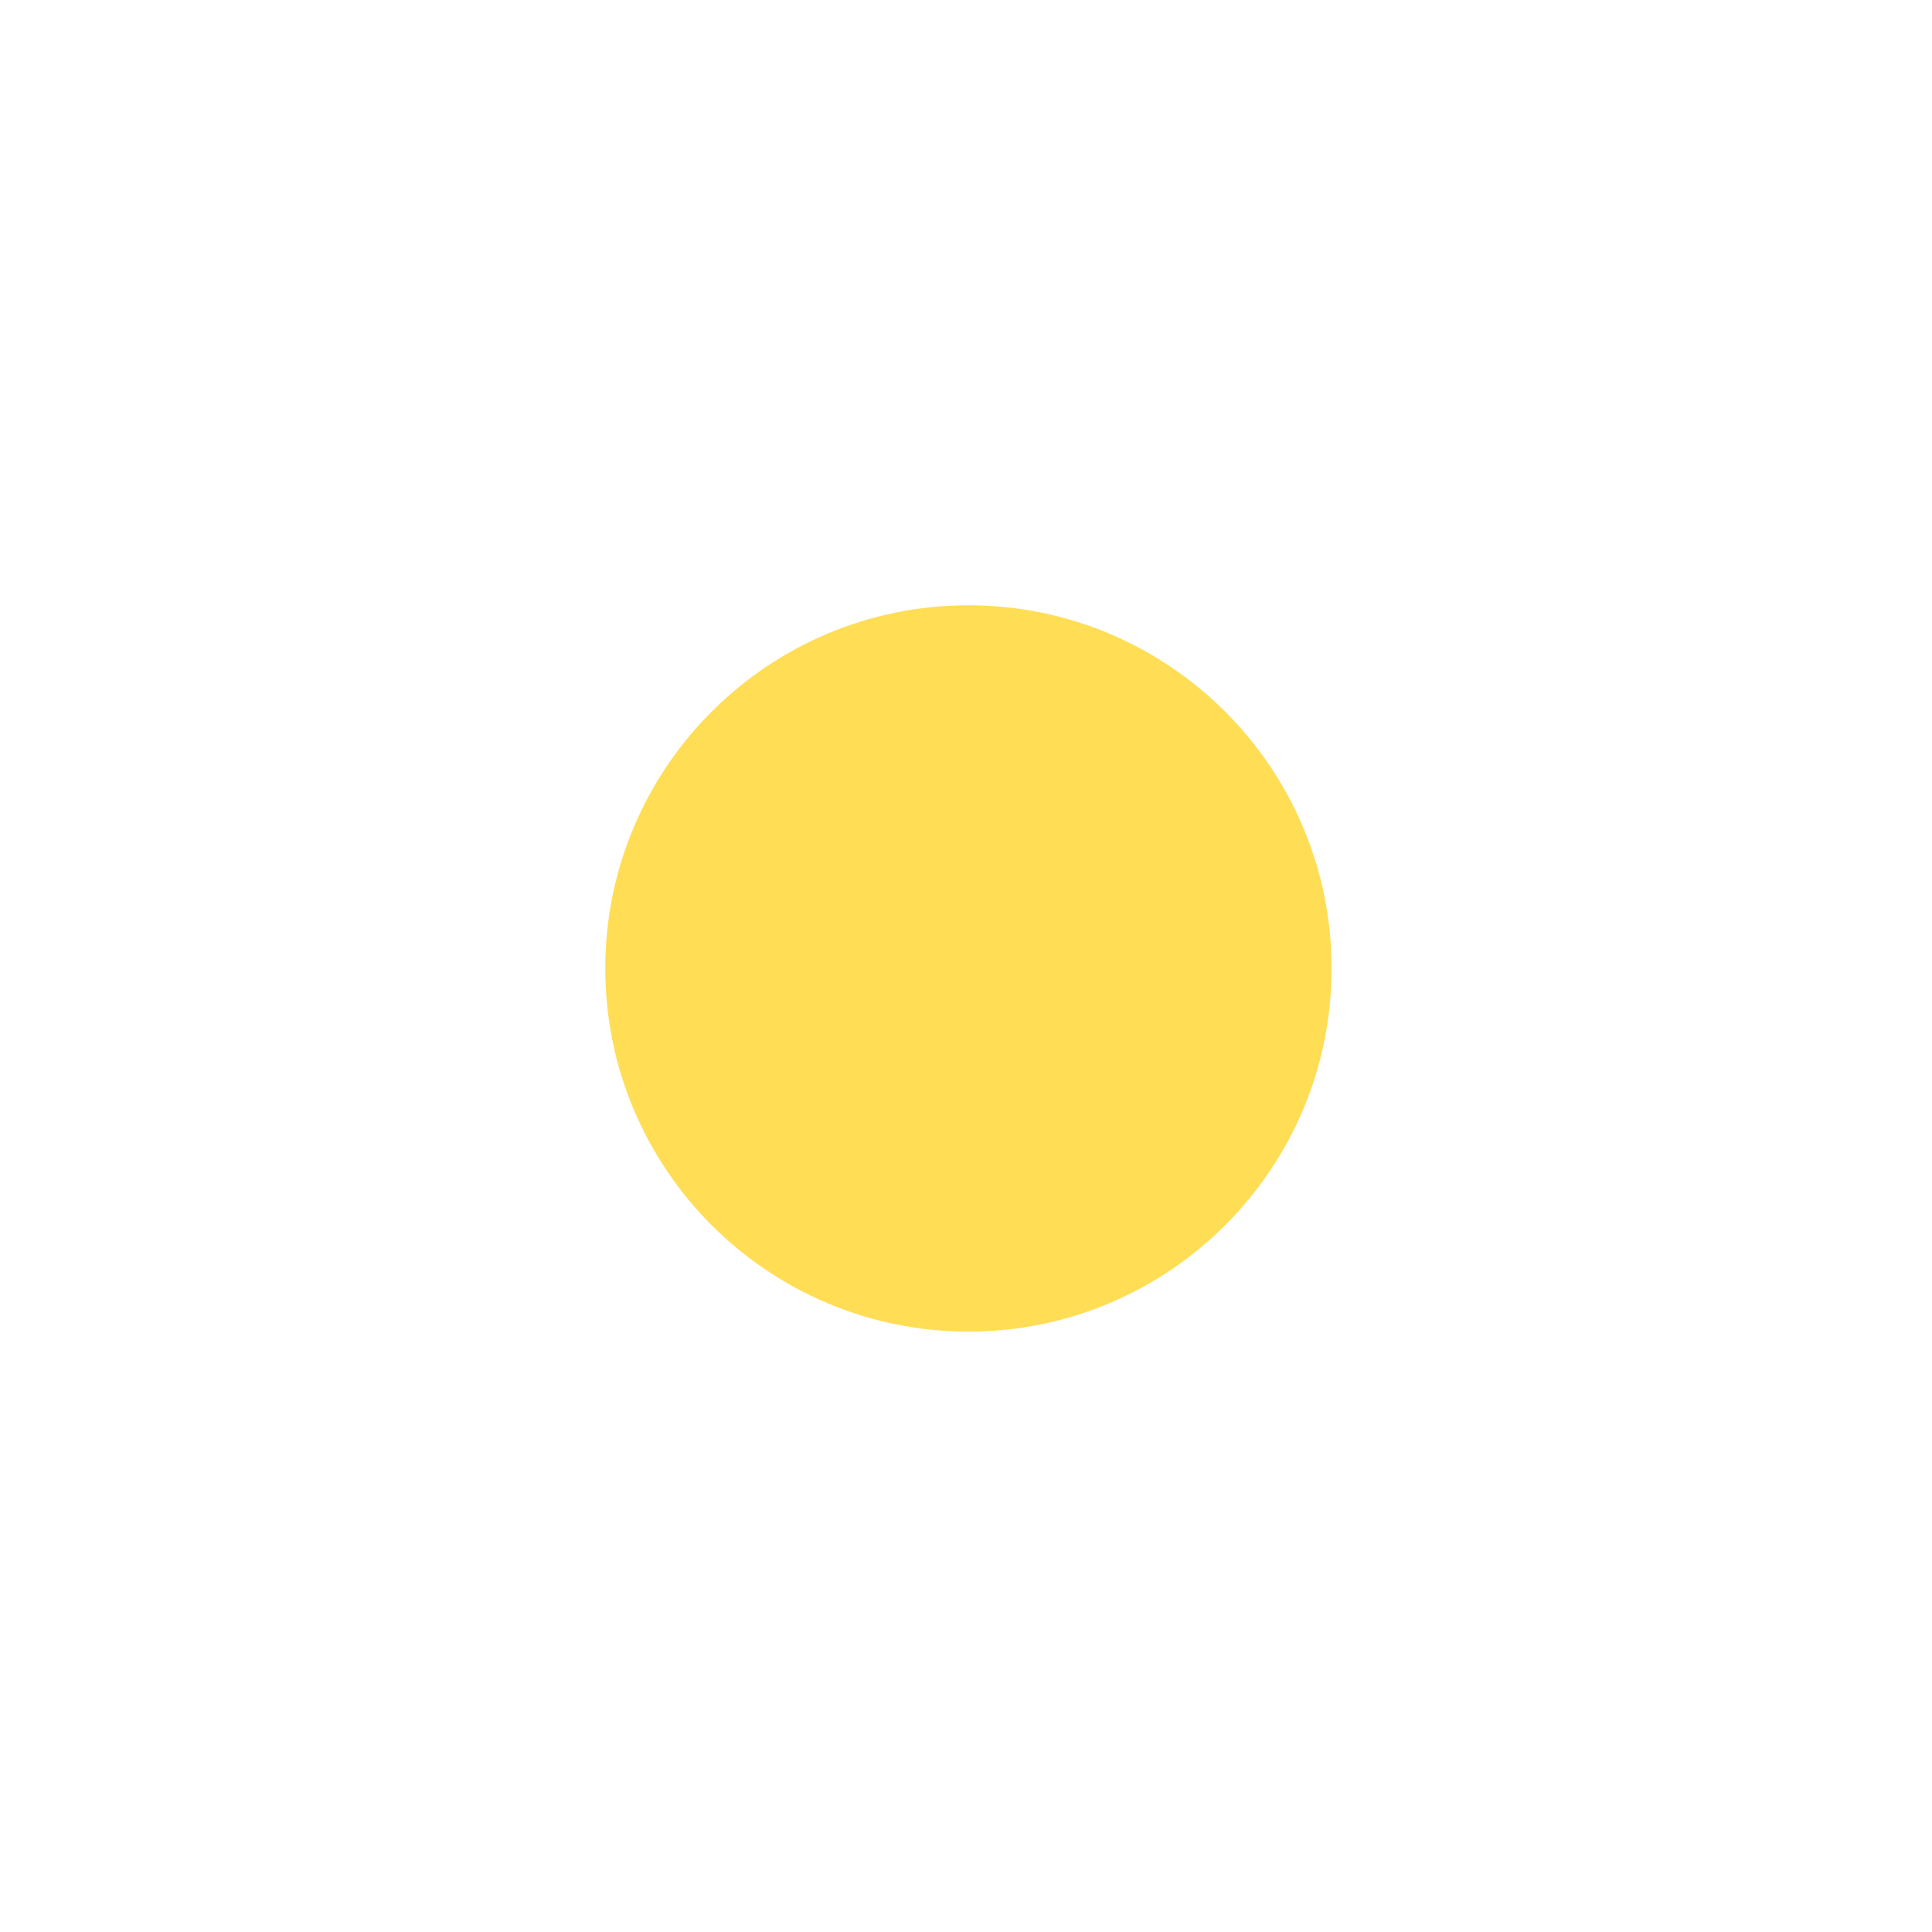
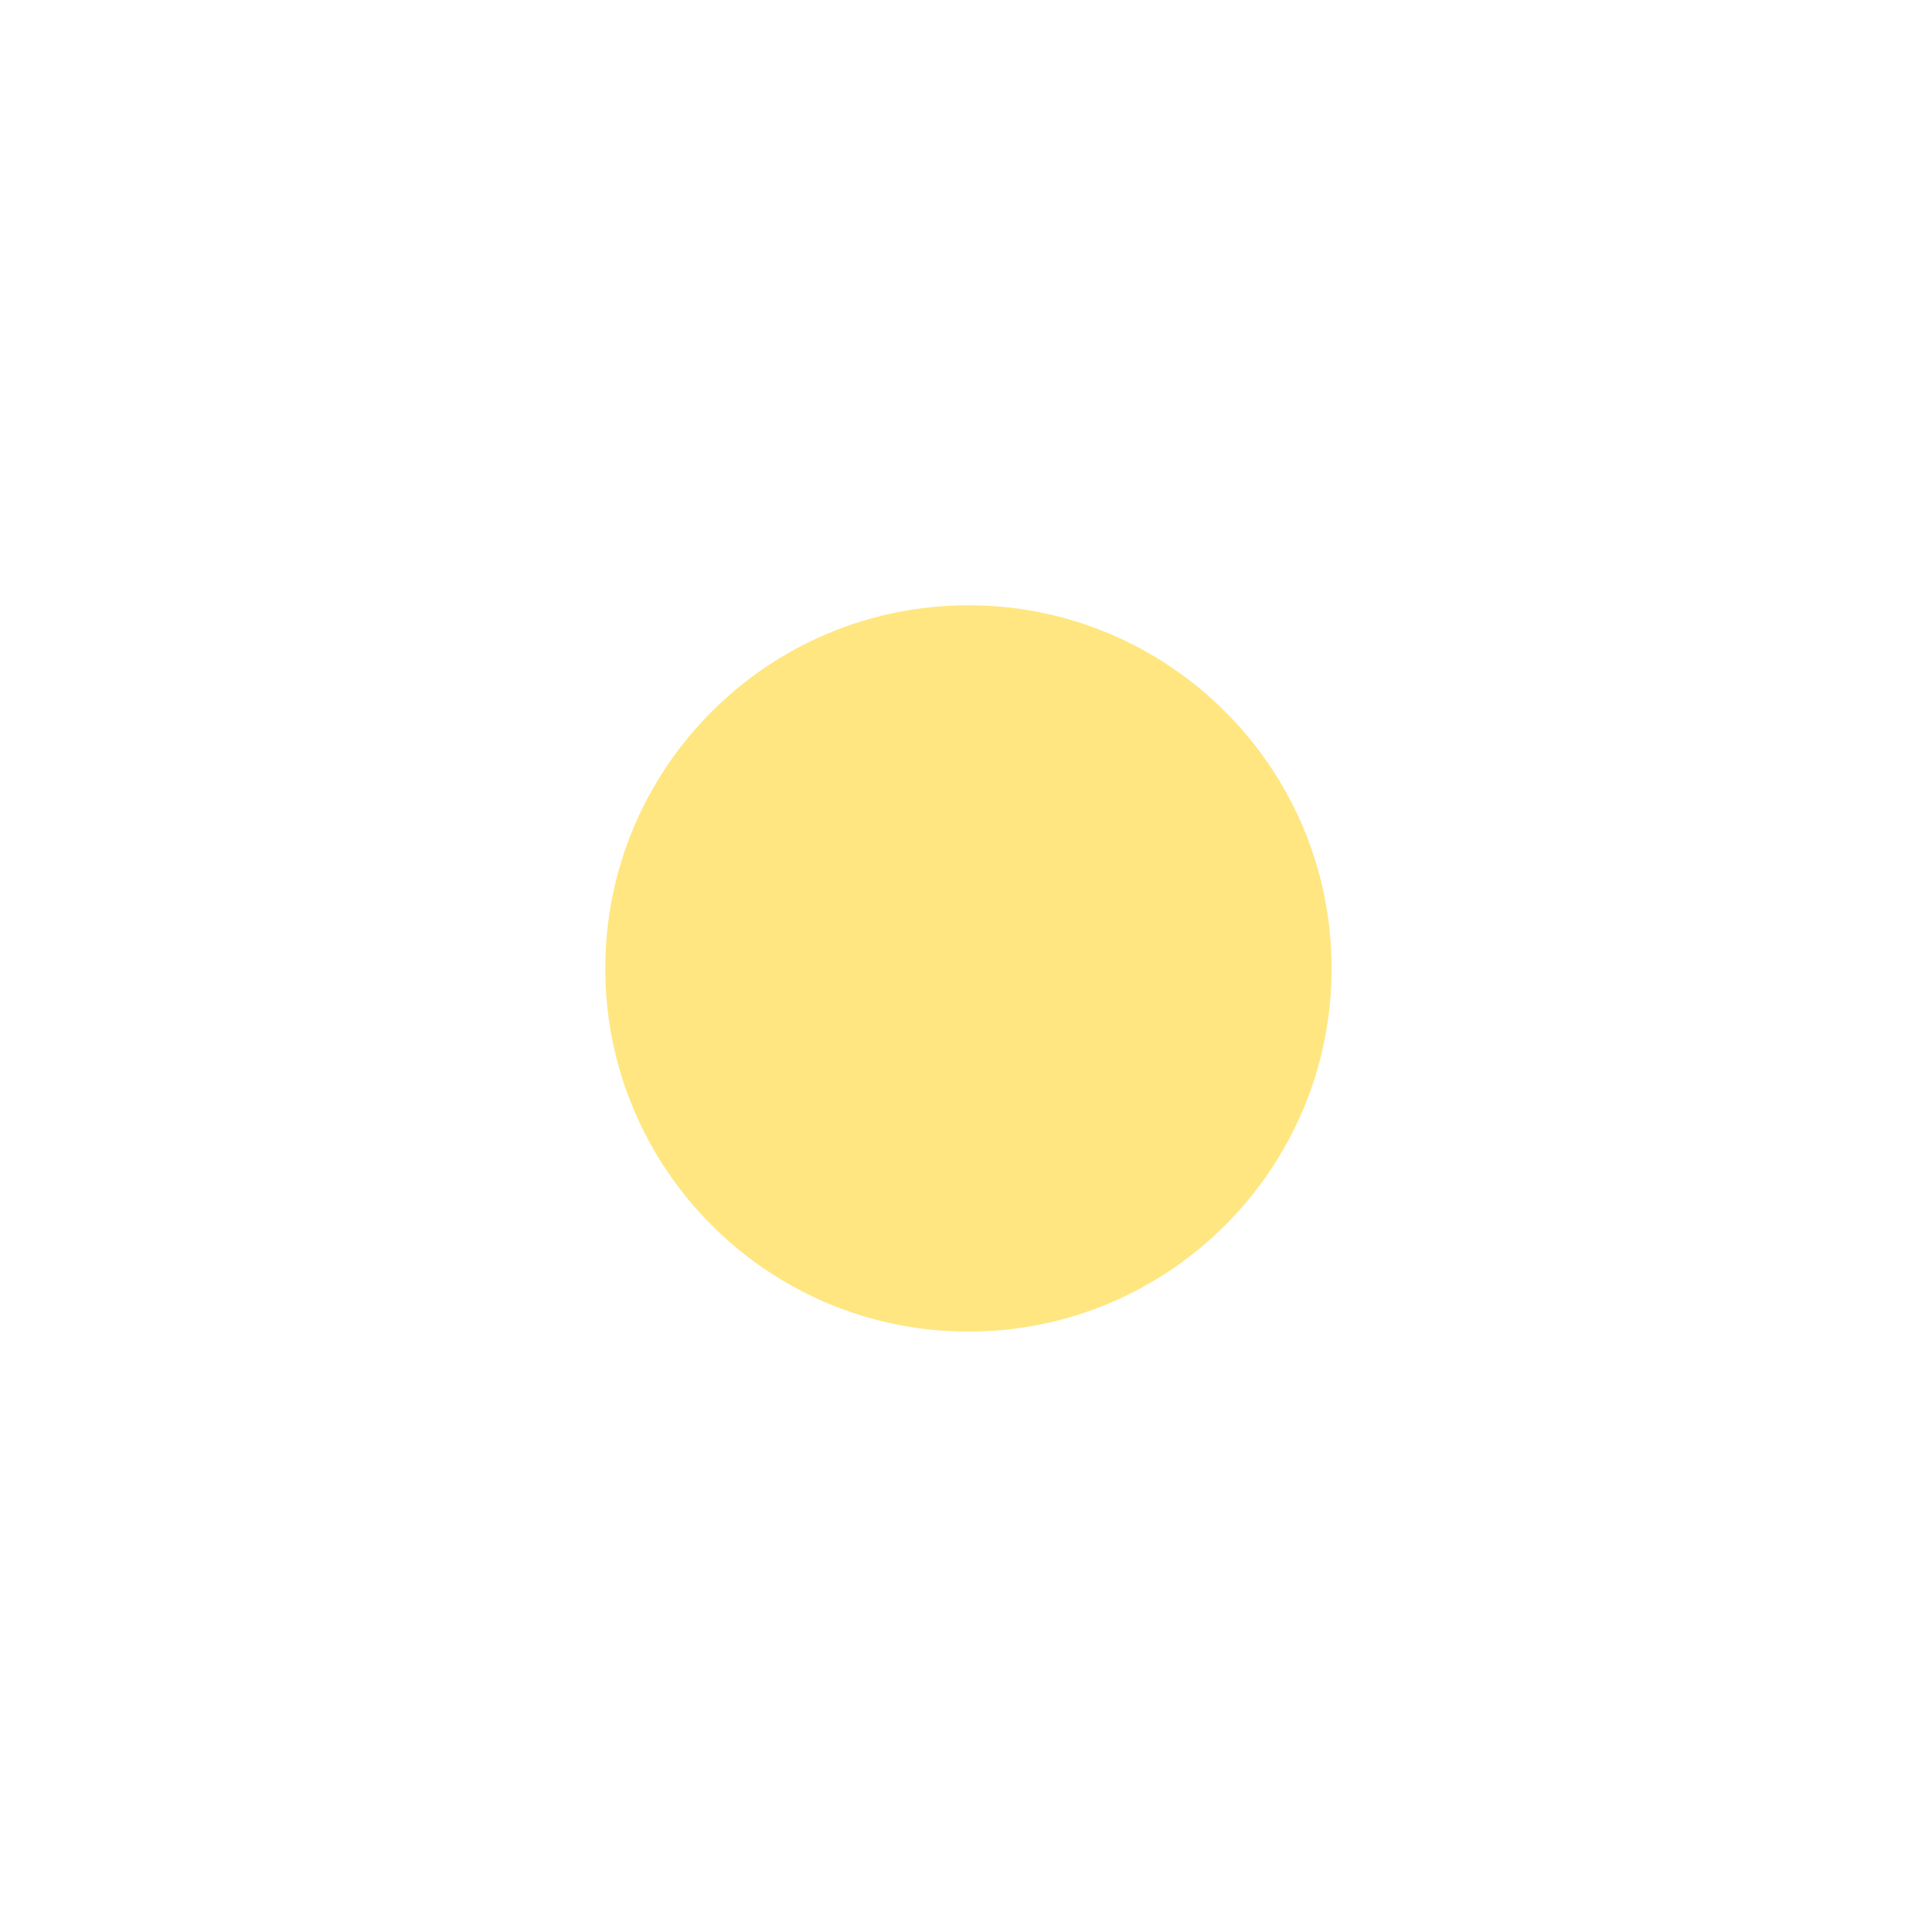
<svg xmlns="http://www.w3.org/2000/svg" width="133pt" height="133pt" viewBox="0 0 133 133" version="1.1">
  <g id="surface1">
-     <path style=" stroke:none;fill-rule:nonzero;fill:#FFDD55;fill-opacity:1;" d="M 91.668 66.668 C 91.668 80.469 80.469 91.668 66.668 91.668 C 52.863 91.668 41.668 80.469 41.668 66.668 C 41.668 52.863 52.863 41.668 66.668 41.668 C 80.469 41.668 91.668 52.863 91.668 66.668 Z M 91.668 66.668 " />
+     <path style=" stroke:none;fill-rule:nonzero;fill:#FFE680;fill-opacity:1;" d="M 91.668 66.668 C 91.668 80.469 80.469 91.668 66.668 91.668 C 52.863 91.668 41.668 80.469 41.668 66.668 C 41.668 52.863 52.863 41.668 66.668 41.668 C 80.469 41.668 91.668 52.863 91.668 66.668 Z M 91.668 66.668 " />
  </g>
</svg>
